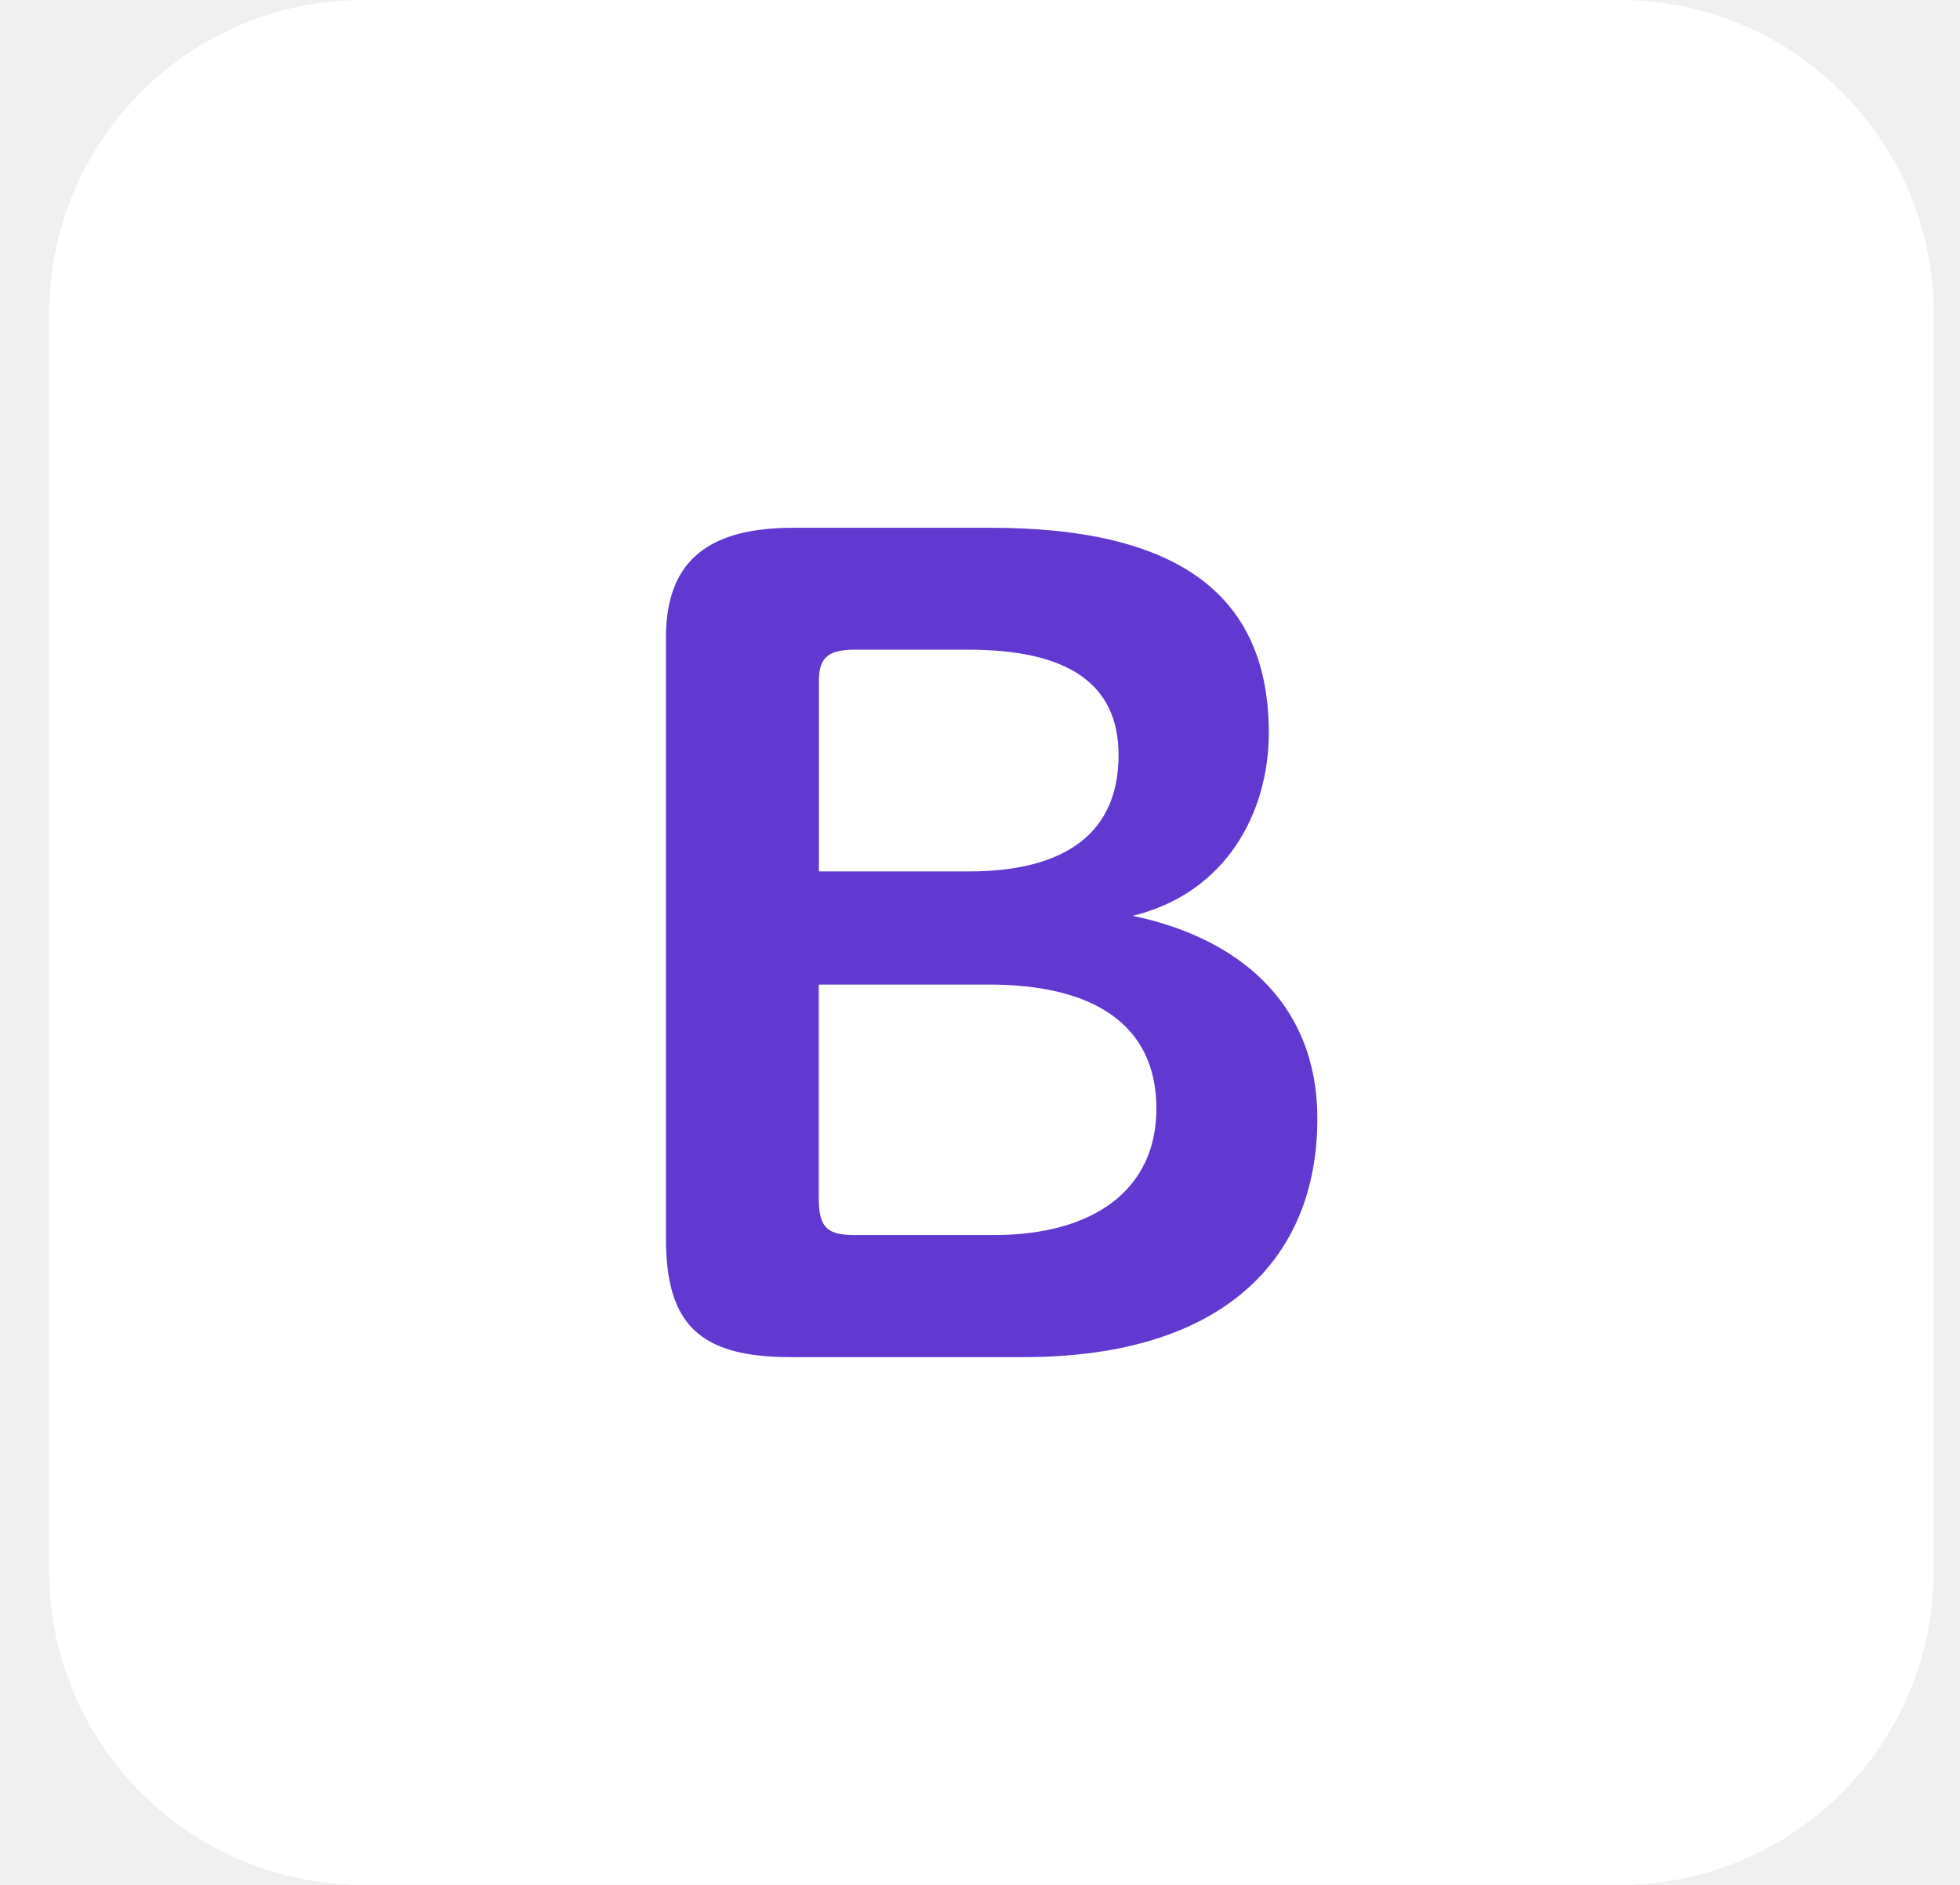
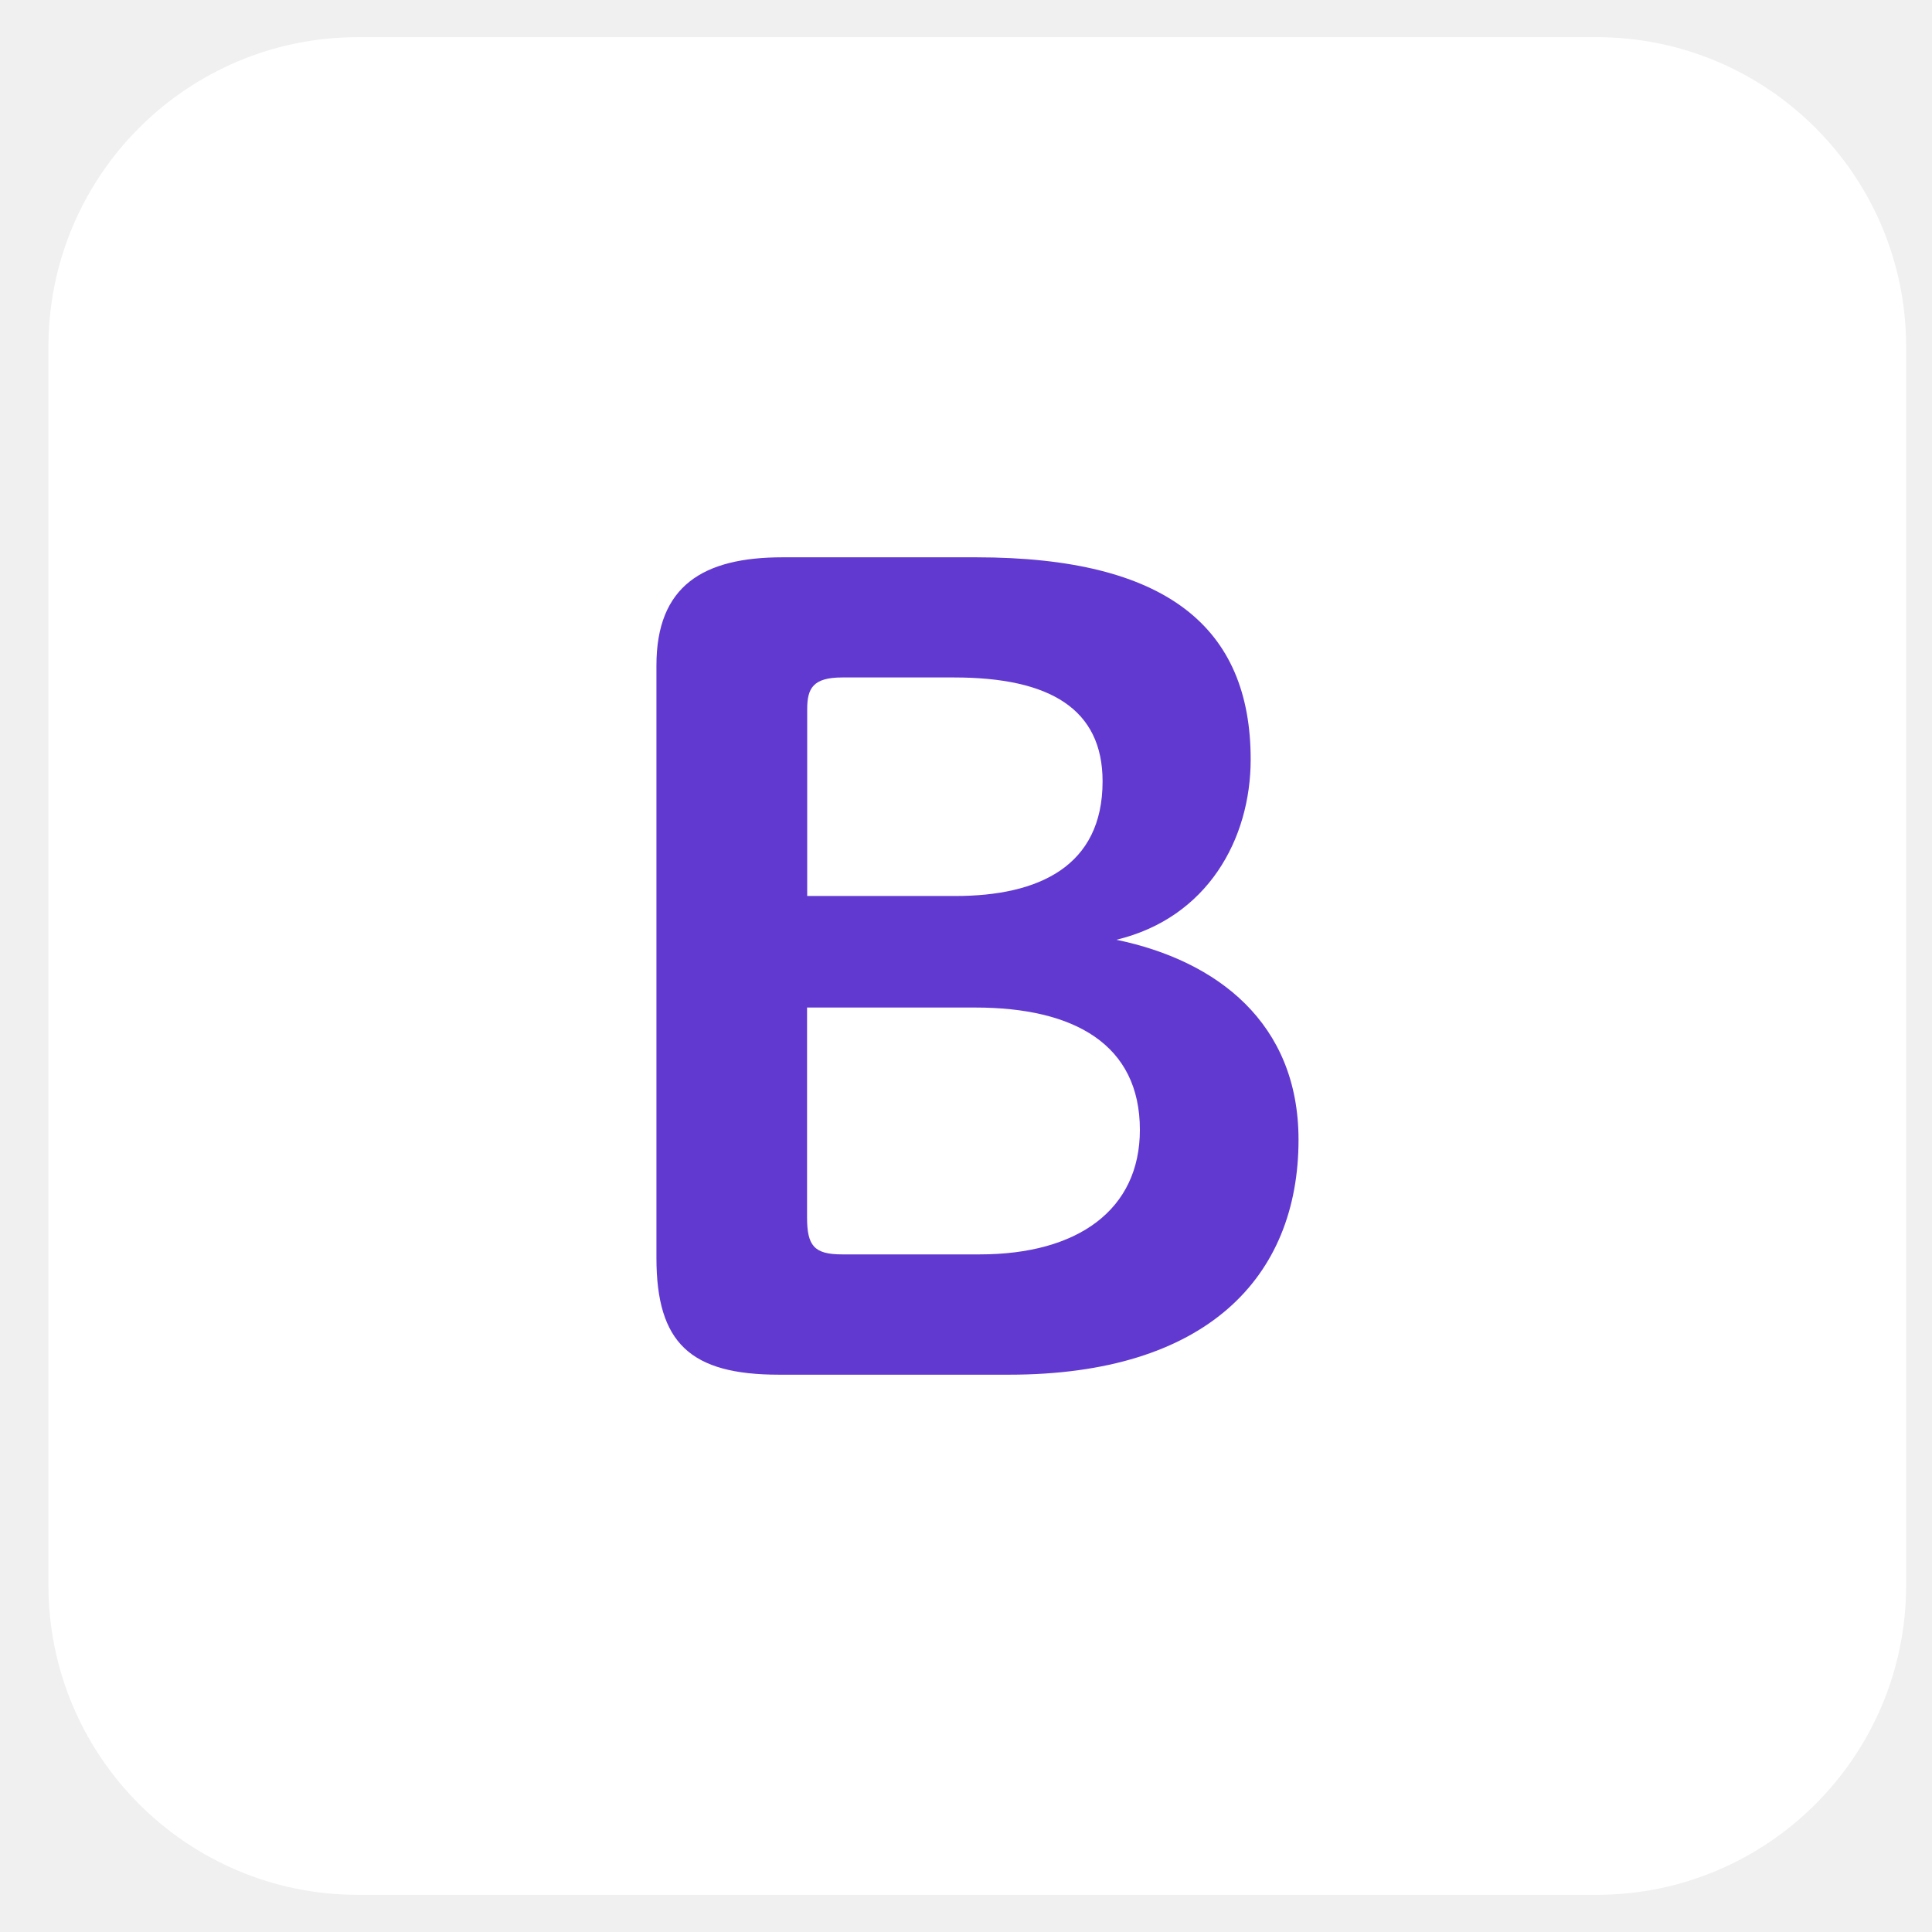
- <svg xmlns="http://www.w3.org/2000/svg" width="26" height="25" viewBox="0 0 26 25" fill="none">
+ <svg xmlns="http://www.w3.org/2000/svg" width="24" height="24" viewBox="0 0 26 25" fill="none">
  <rect x="0.652" width="25" height="25" rx="4.167" fill="white" />
  <mask id="mask0_1198_30989" style="mask-type:alpha" maskUnits="userSpaceOnUse" x="4" y="4" width="18" height="17">
    <rect x="4.818" y="4.167" width="16.667" height="16.666" fill="#D9D9D9" />
  </mask>
  <g mask="url(#mask0_1198_30989)">
</g>
  <g clip-path="url(#clip0_1198_30989)">
    <path d="M8.834 8.455C8.834 7.383 9.463 7 10.53 7H13.138C15.699 7 16.831 7.942 16.831 9.72C16.831 10.794 16.249 11.852 15.024 12.147C16.376 12.427 17.475 13.264 17.475 14.838C17.475 16.691 16.234 18 13.579 18H10.484C9.29 18 8.834 17.574 8.834 16.427V8.455ZM10.861 11.558H12.857C13.973 11.558 14.838 11.162 14.838 10.015C14.838 9.043 14.131 8.617 12.842 8.617H11.334C10.941 8.617 10.863 8.763 10.863 9.043V11.558H10.861ZM13.186 16.381C14.507 16.381 15.34 15.779 15.34 14.705C15.34 13.558 14.46 13.059 13.125 13.059H10.861V15.882C10.861 16.265 10.956 16.381 11.332 16.381H13.186Z" fill="#6139D1" />
  </g>
  <defs>
    <clipPath id="clip0_1198_30989">
      <rect width="8.643" height="11" fill="white" transform="translate(8.83008 7)" />
    </clipPath>
  </defs>
</svg>
